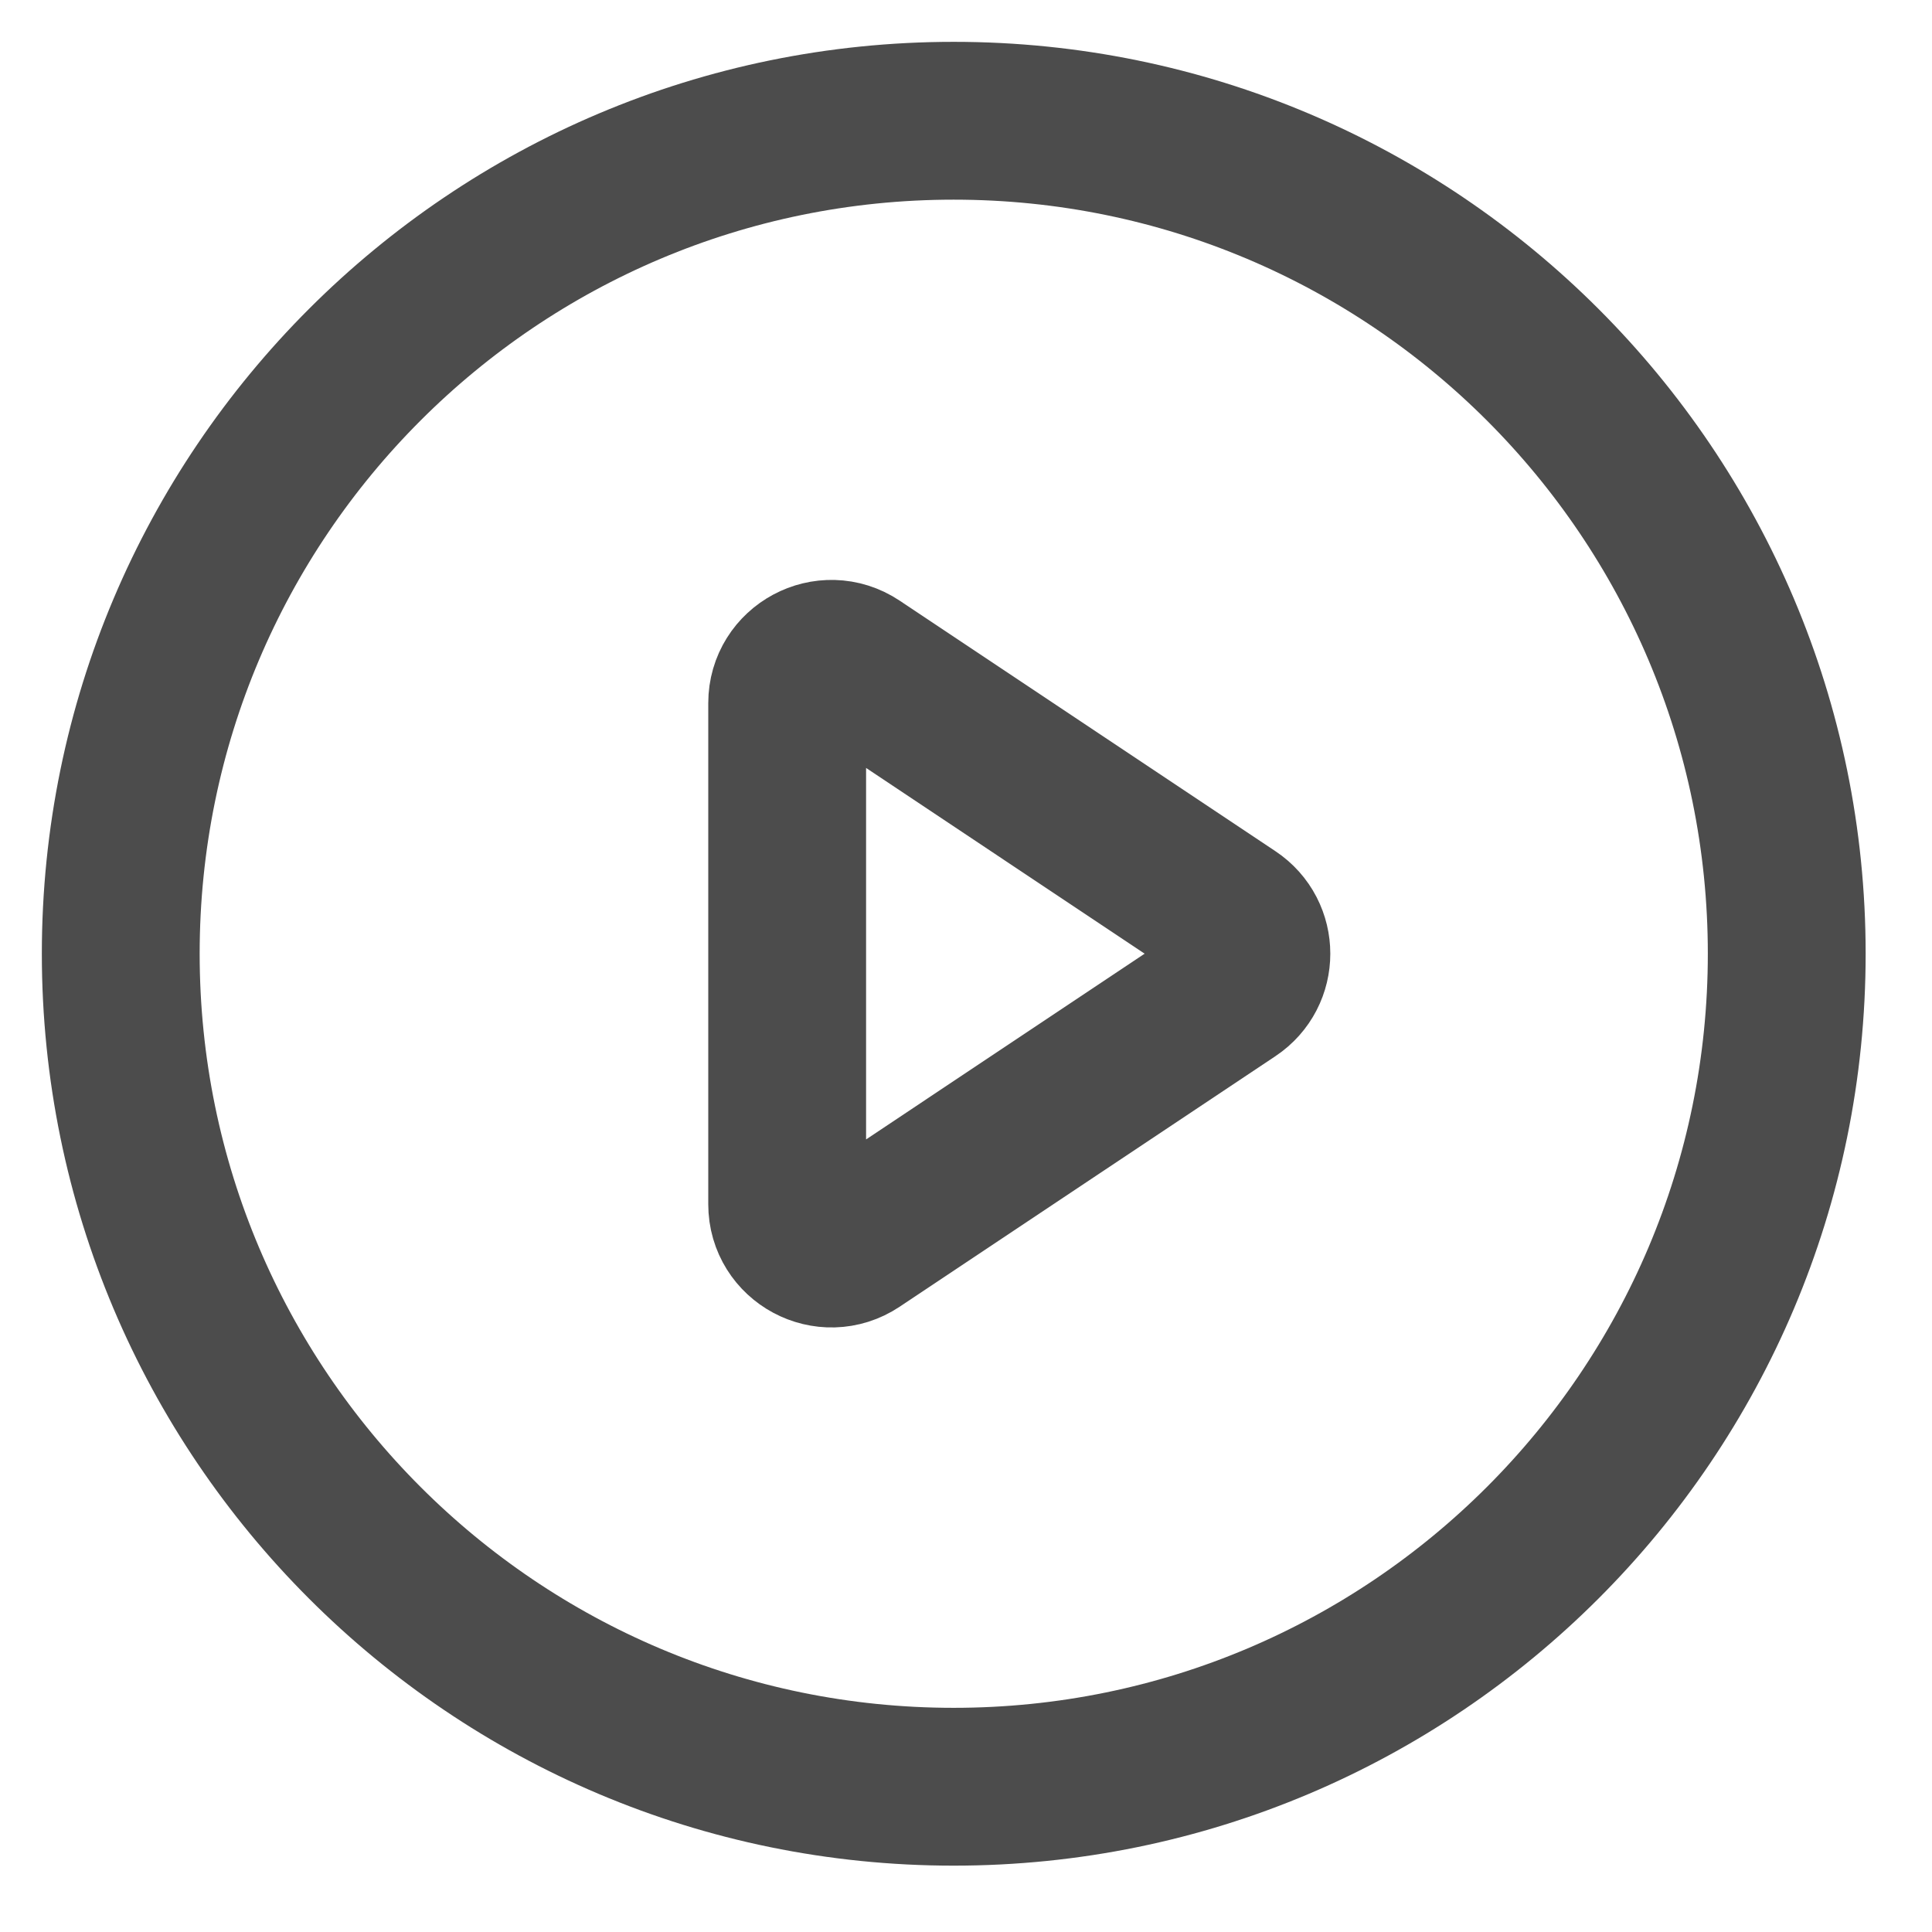
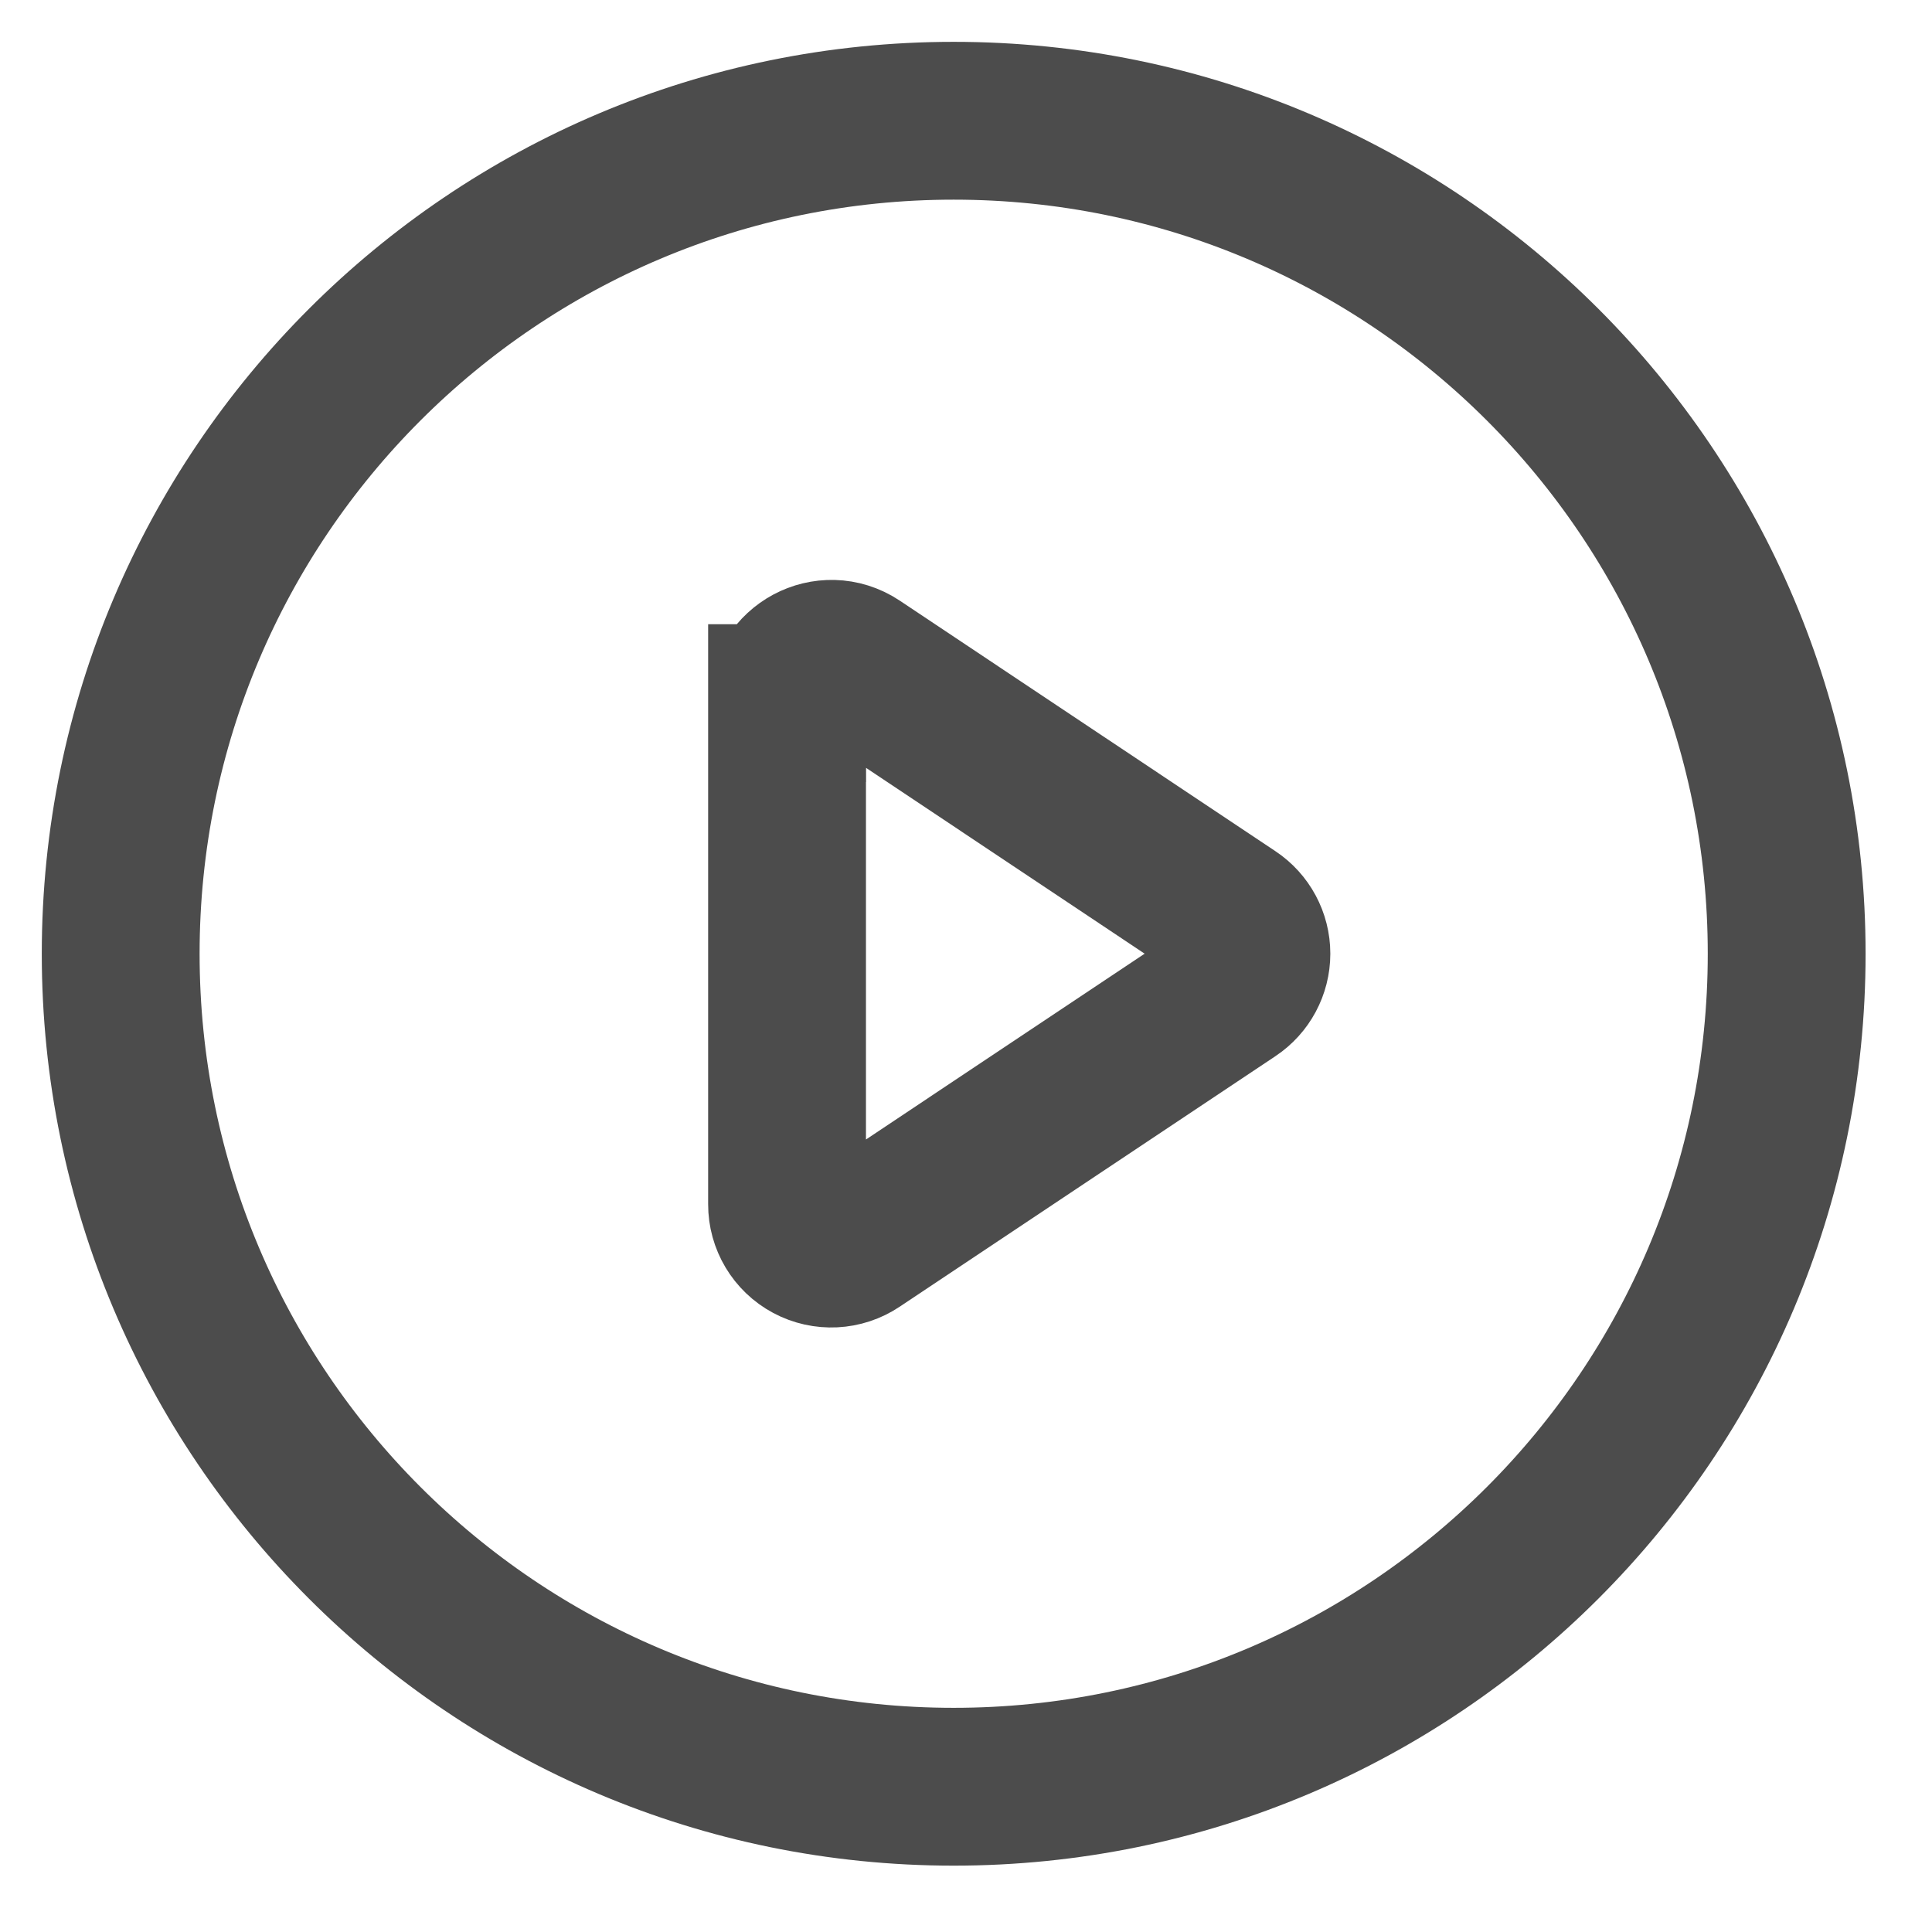
<svg xmlns="http://www.w3.org/2000/svg" width="16" height="16" viewBox="0 0 16 16" fill="none">
-   <path d="M7.898 14.797C11.708 14.797 14.797 11.708 14.797 7.898C14.797 4.089 11.708 1 7.898 1C4.089 1 1 4.089 1 7.898C1 11.708 4.089 14.797 7.898 14.797Z" stroke="#4C4C4C" stroke-width="1.307" stroke-linecap="round" />
-   <path d="M6.519 5.823C6.519 5.531 6.845 5.356 7.088 5.518L10.2 7.593C10.418 7.738 10.418 8.058 10.2 8.203L7.088 10.278C6.845 10.44 6.519 10.265 6.519 9.973V5.823Z" stroke="#4C4C4C" stroke-width="1.307" stroke-linecap="round" />
+   <path d="M7.898 14.797A6.898 6.898 0 107.898 1a6.898 6.898 0 000 13.797z" stroke="#4C4C4C" stroke-width="1.307" stroke-linecap="round" />
+   <path d="M6.519 5.823c0-.292.326-.467.57-.305L10.2 7.593a.366.366 0 010 .61l-3.112 2.075a.366.366 0 01-.57-.305v-4.15z" stroke="#4C4C4C" stroke-width="1.307" stroke-linecap="round" />
</svg>
